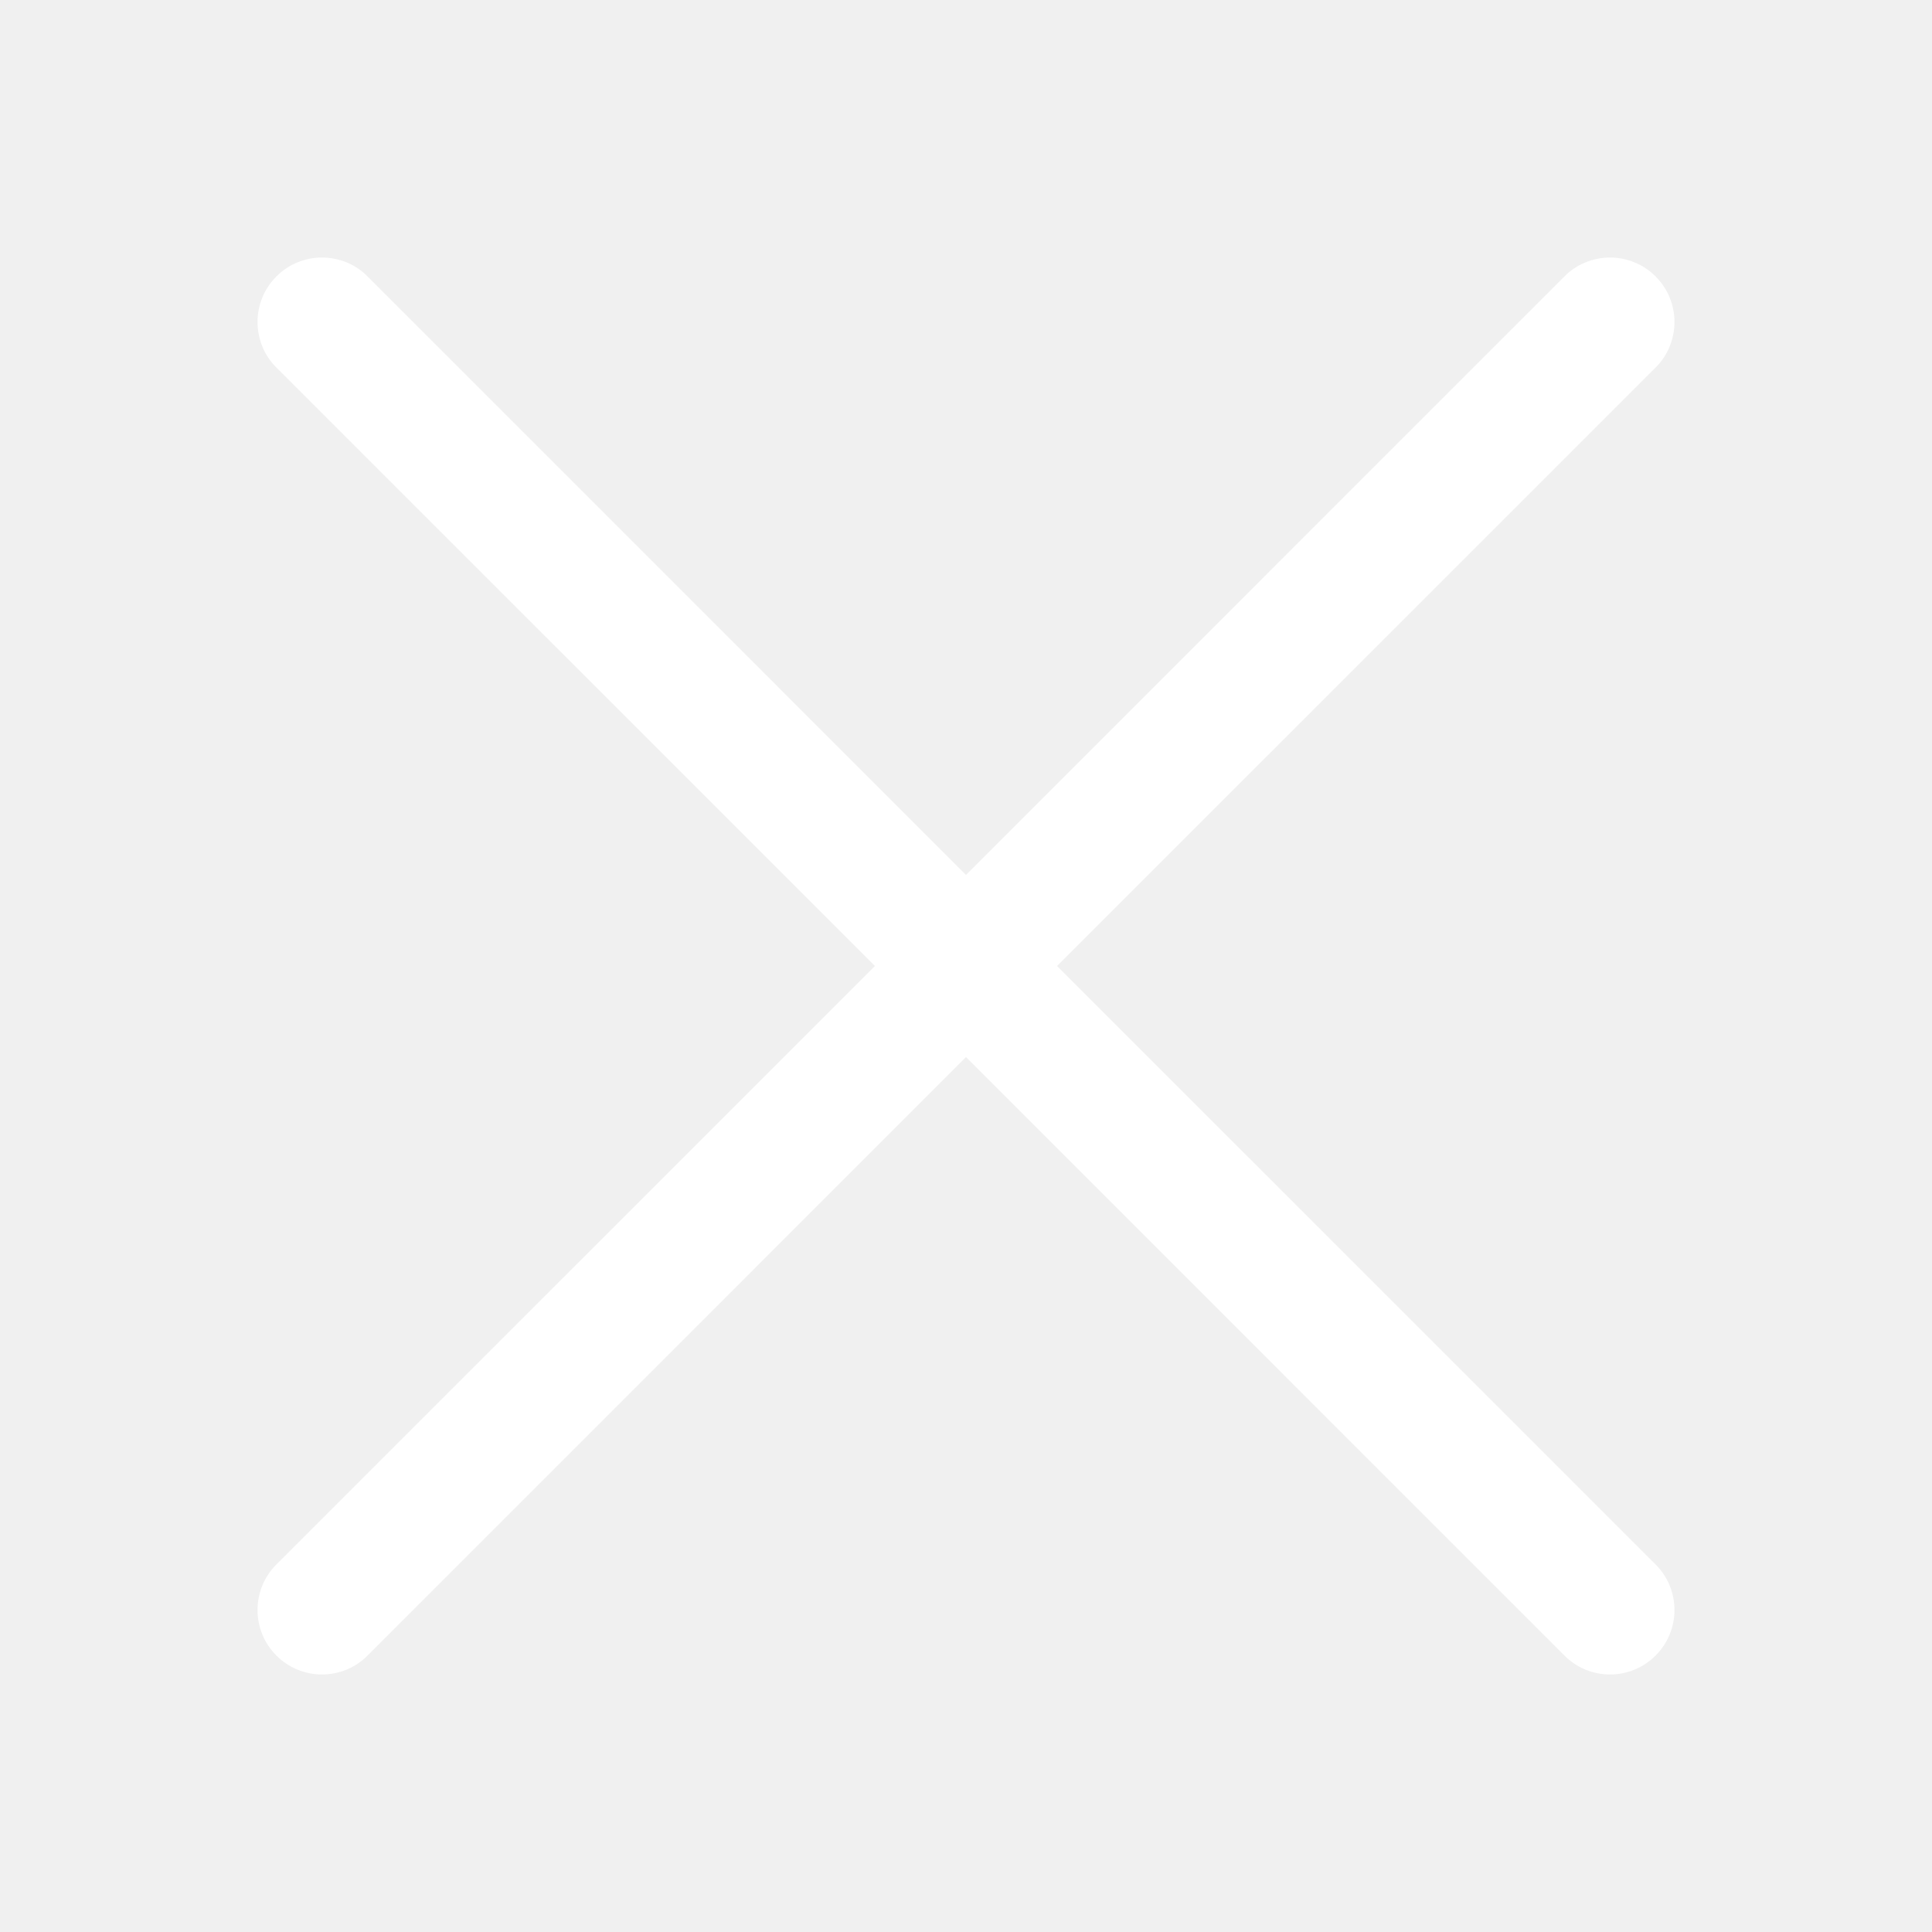
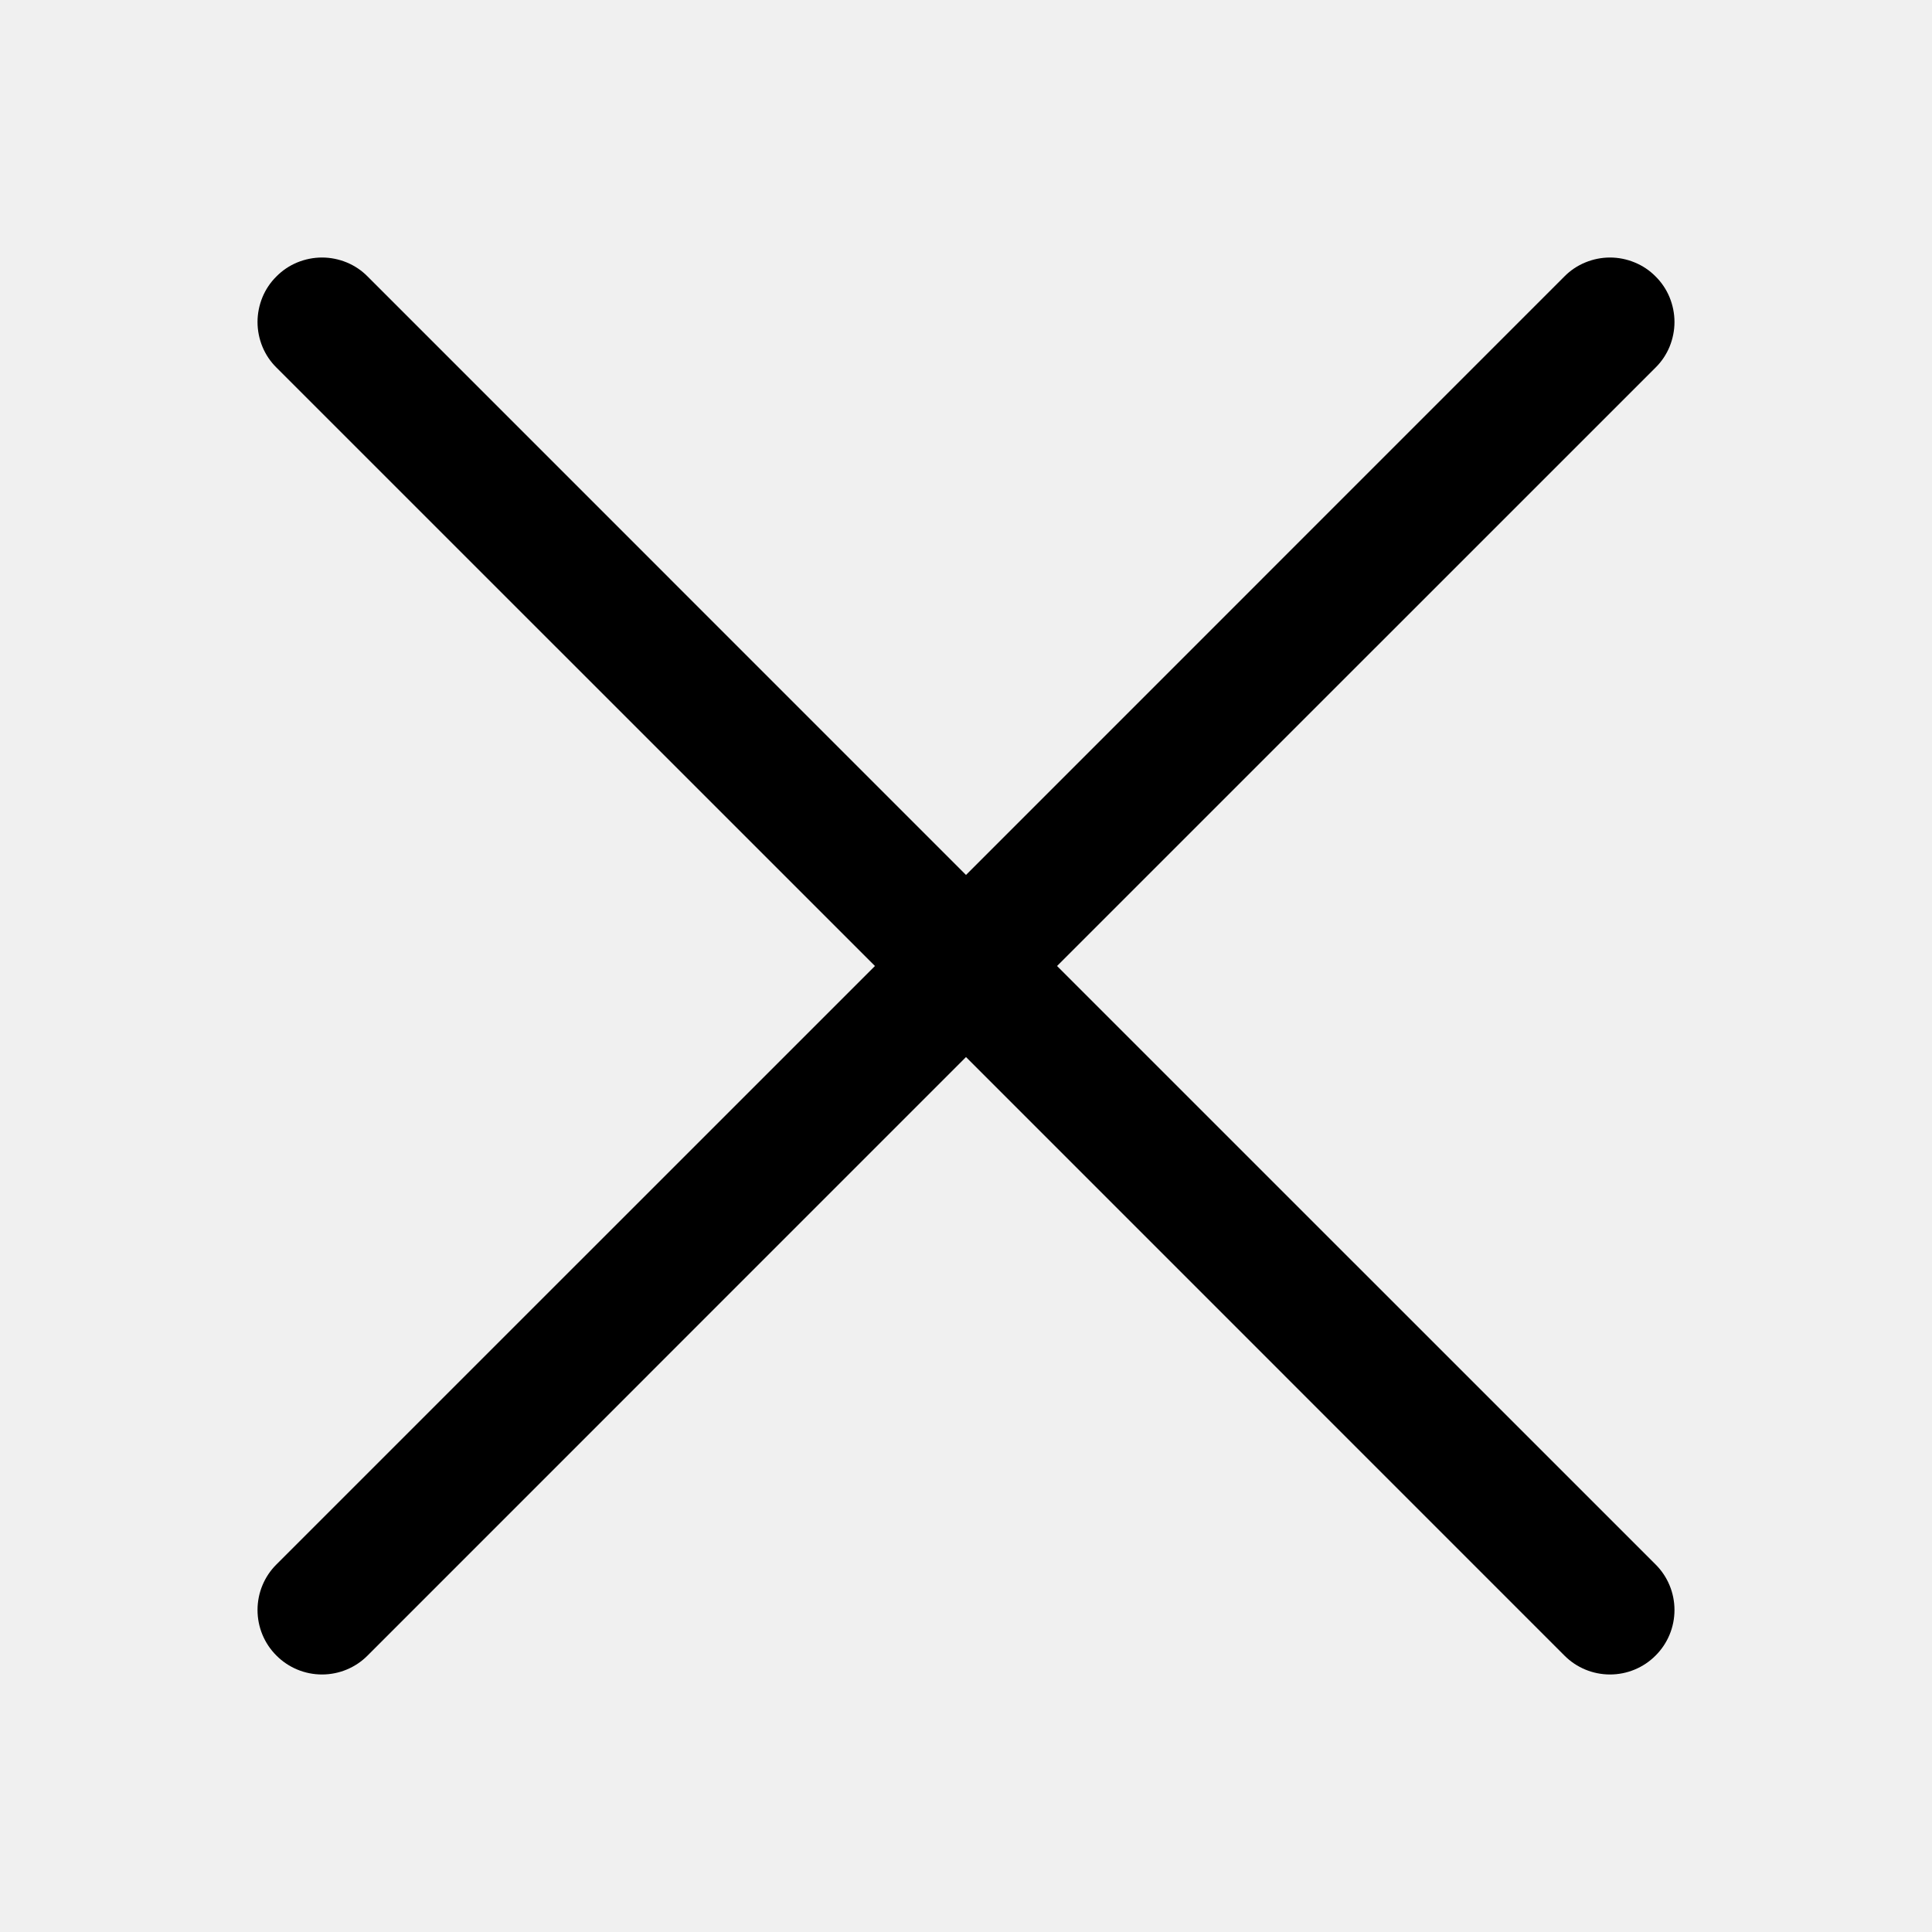
- <svg xmlns="http://www.w3.org/2000/svg" width="24" height="24" viewBox="0 0 24 24" fill="none">
-   <path fill-rule="evenodd" clip-rule="evenodd" d="M20.566 4.566C20.641 4.492 20.7 4.404 20.74 4.307C20.78 4.209 20.801 4.105 20.801 4C20.801 3.895 20.78 3.791 20.74 3.693C20.7 3.596 20.641 3.508 20.566 3.434C20.492 3.359 20.404 3.3 20.306 3.26C20.209 3.22 20.105 3.199 20 3.199C19.895 3.199 19.791 3.22 19.694 3.26C19.596 3.3 19.508 3.359 19.434 3.434L12 10.869L4.566 3.434C4.492 3.359 4.404 3.3 4.307 3.26C4.209 3.22 4.105 3.199 4 3.199C3.895 3.199 3.791 3.22 3.693 3.26C3.596 3.3 3.508 3.359 3.434 3.434C3.359 3.508 3.3 3.596 3.26 3.693C3.22 3.791 3.199 3.895 3.199 4C3.199 4.105 3.22 4.209 3.26 4.307C3.3 4.404 3.359 4.492 3.434 4.566L10.869 12L3.434 19.434C3.283 19.584 3.199 19.788 3.199 20C3.199 20.212 3.283 20.416 3.434 20.566C3.584 20.717 3.788 20.801 4 20.801C4.212 20.801 4.416 20.717 4.566 20.566L12 13.131L19.434 20.566C19.584 20.717 19.788 20.801 20 20.801C20.212 20.801 20.416 20.717 20.566 20.566C20.717 20.416 20.801 20.212 20.801 20C20.801 19.788 20.717 19.584 20.566 19.434L13.131 12L20.566 4.566Z" fill="white" />
+ <svg xmlns="http://www.w3.org/2000/svg" className="close-icon" width="24" height="24" viewBox="0 0 24 24">
+   <path fill-rule="evenodd" clip-rule="evenodd" d="M20.566 4.566C20.641 4.492 20.7 4.404 20.74 4.307C20.78 4.209 20.801 4.105 20.801 4C20.801 3.895 20.78 3.791 20.74 3.693C20.7 3.596 20.641 3.508 20.566 3.434C20.492 3.359 20.404 3.3 20.306 3.26C20.209 3.22 20.105 3.199 20 3.199C19.895 3.199 19.791 3.22 19.694 3.26C19.596 3.3 19.508 3.359 19.434 3.434L12 10.869L4.566 3.434C4.492 3.359 4.404 3.3 4.307 3.26C4.209 3.22 4.105 3.199 4 3.199C3.895 3.199 3.791 3.22 3.693 3.26C3.596 3.3 3.508 3.359 3.434 3.434C3.359 3.508 3.3 3.596 3.26 3.693C3.22 3.791 3.199 3.895 3.199 4C3.199 4.105 3.22 4.209 3.26 4.307C3.3 4.404 3.359 4.492 3.434 4.566L10.869 12L3.434 19.434C3.283 19.584 3.199 19.788 3.199 20C3.199 20.212 3.283 20.416 3.434 20.566C3.584 20.717 3.788 20.801 4 20.801C4.212 20.801 4.416 20.717 4.566 20.566L12 13.131L19.434 20.566C19.584 20.717 19.788 20.801 20 20.801C20.212 20.801 20.416 20.717 20.566 20.566C20.717 20.416 20.801 20.212 20.801 20C20.801 19.788 20.717 19.584 20.566 19.434L13.131 12L20.566 4.566Z" />
</svg>
